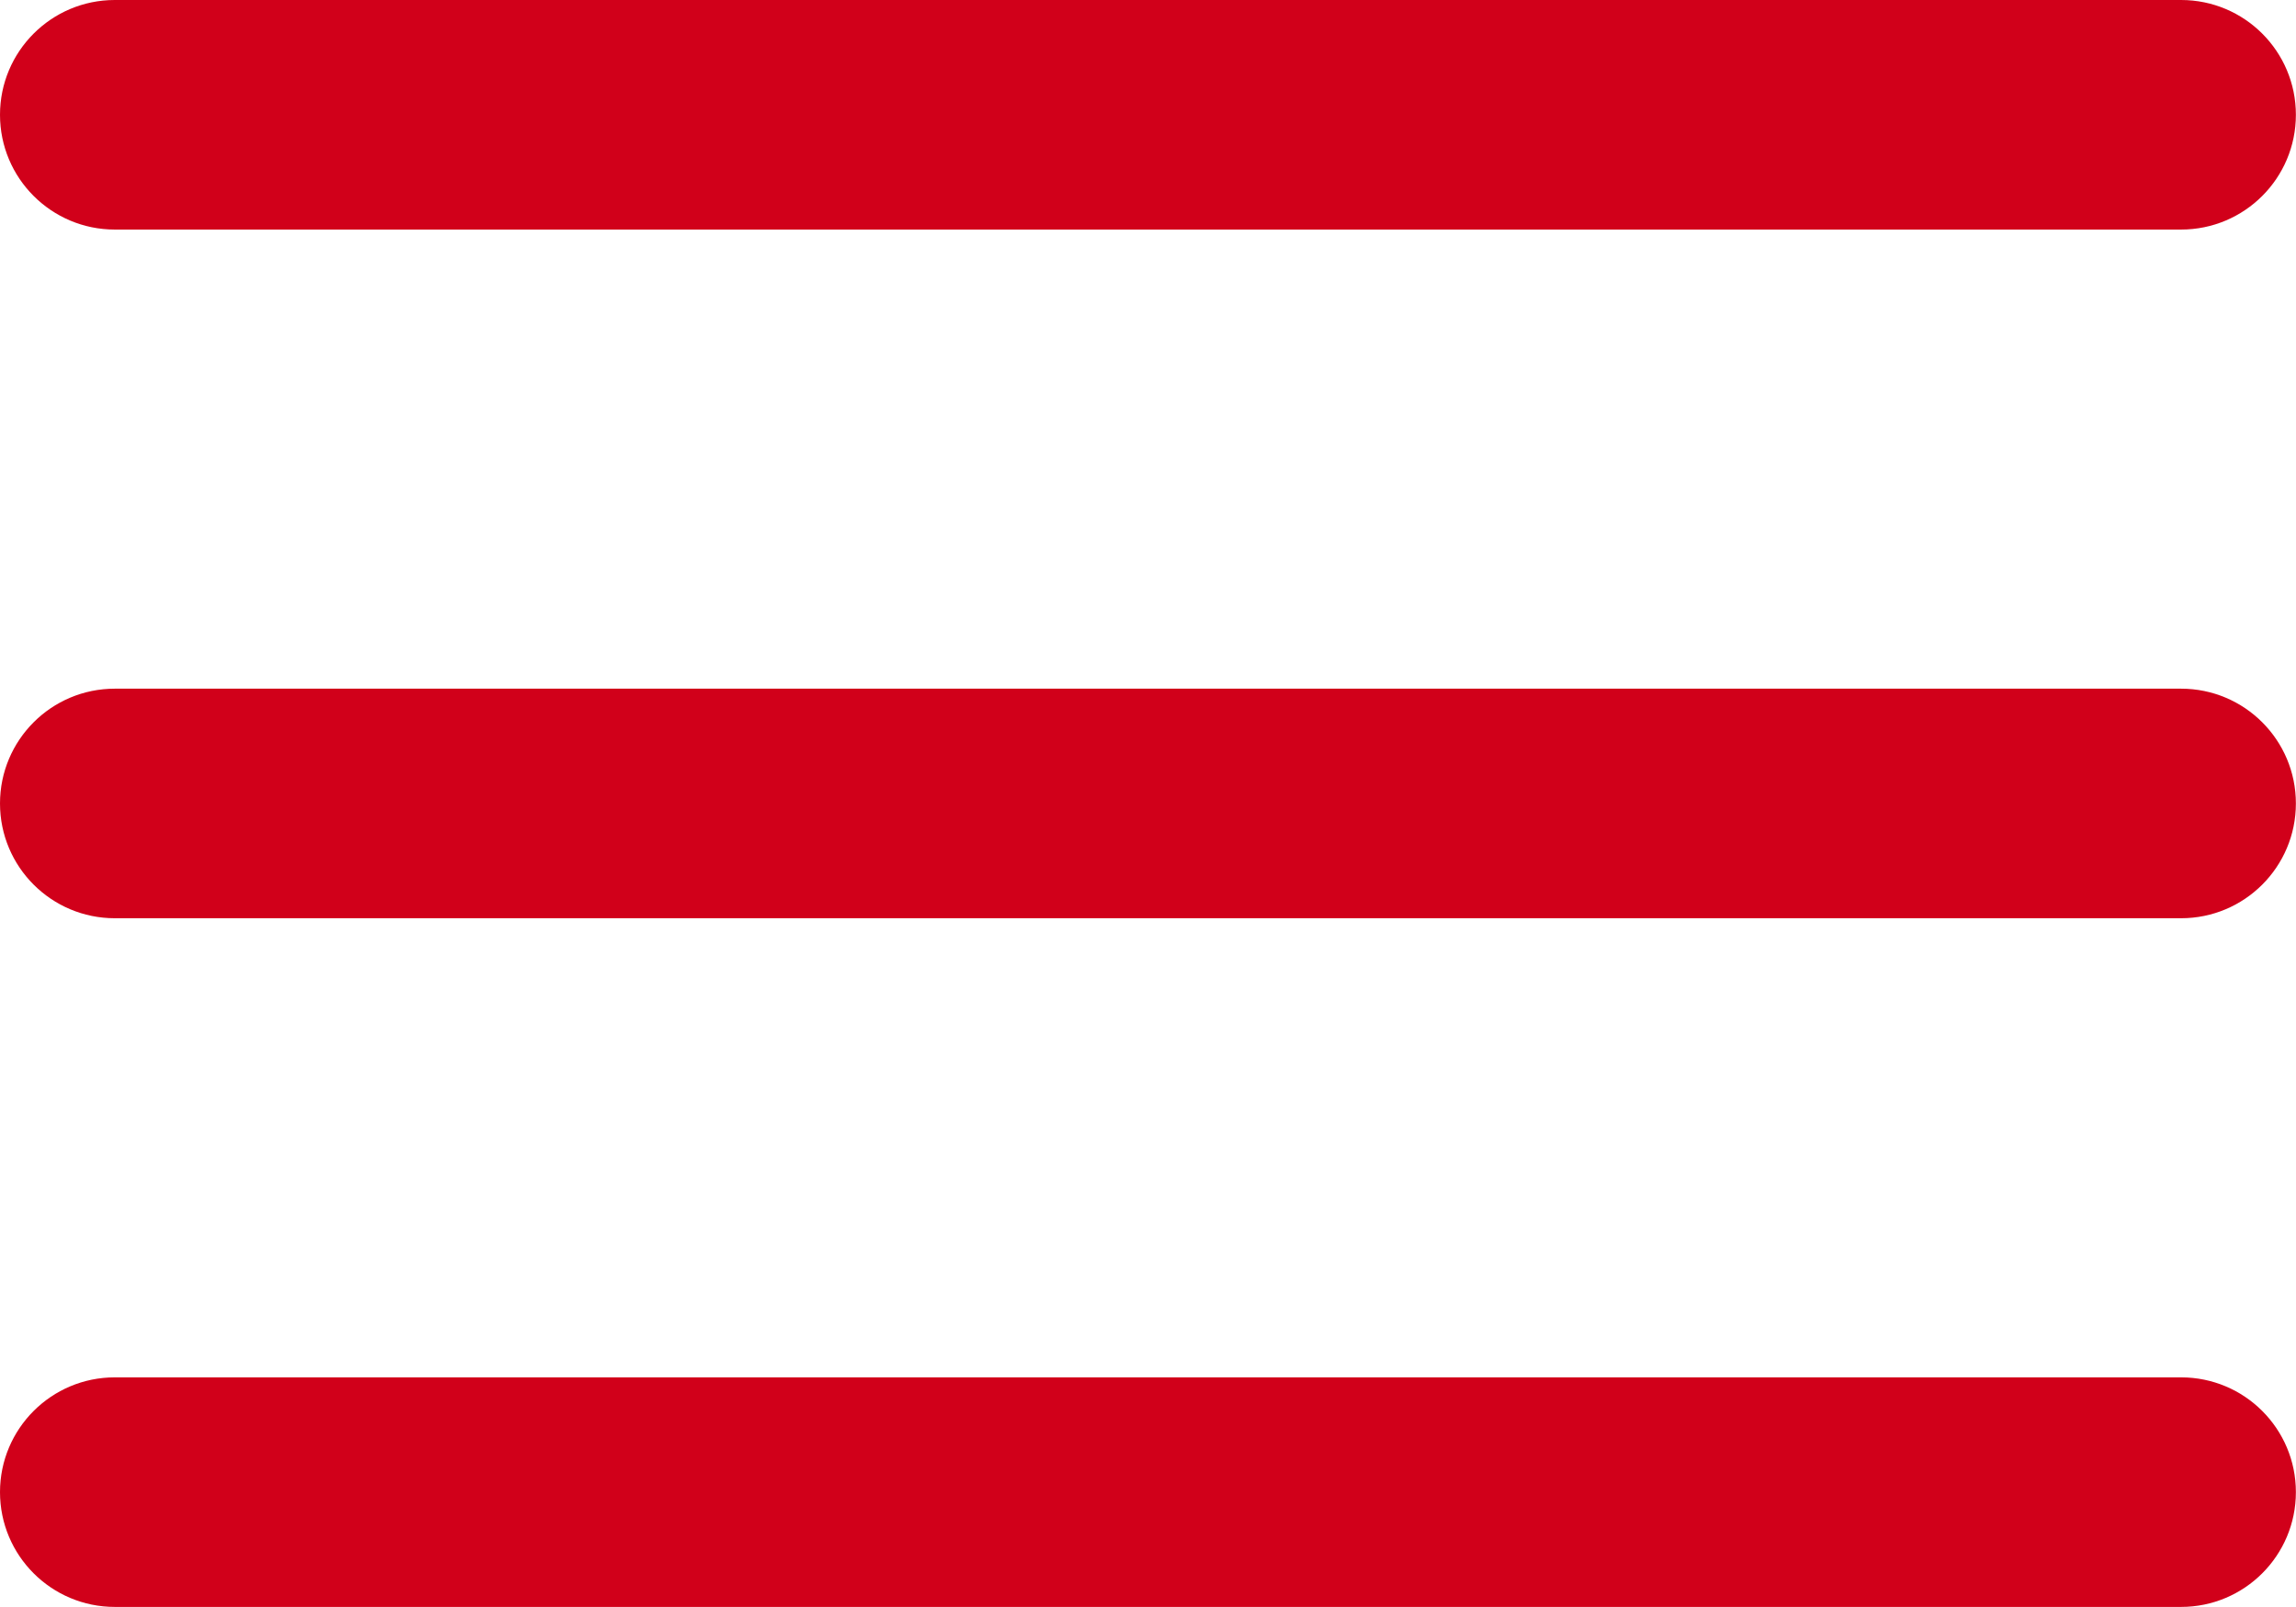
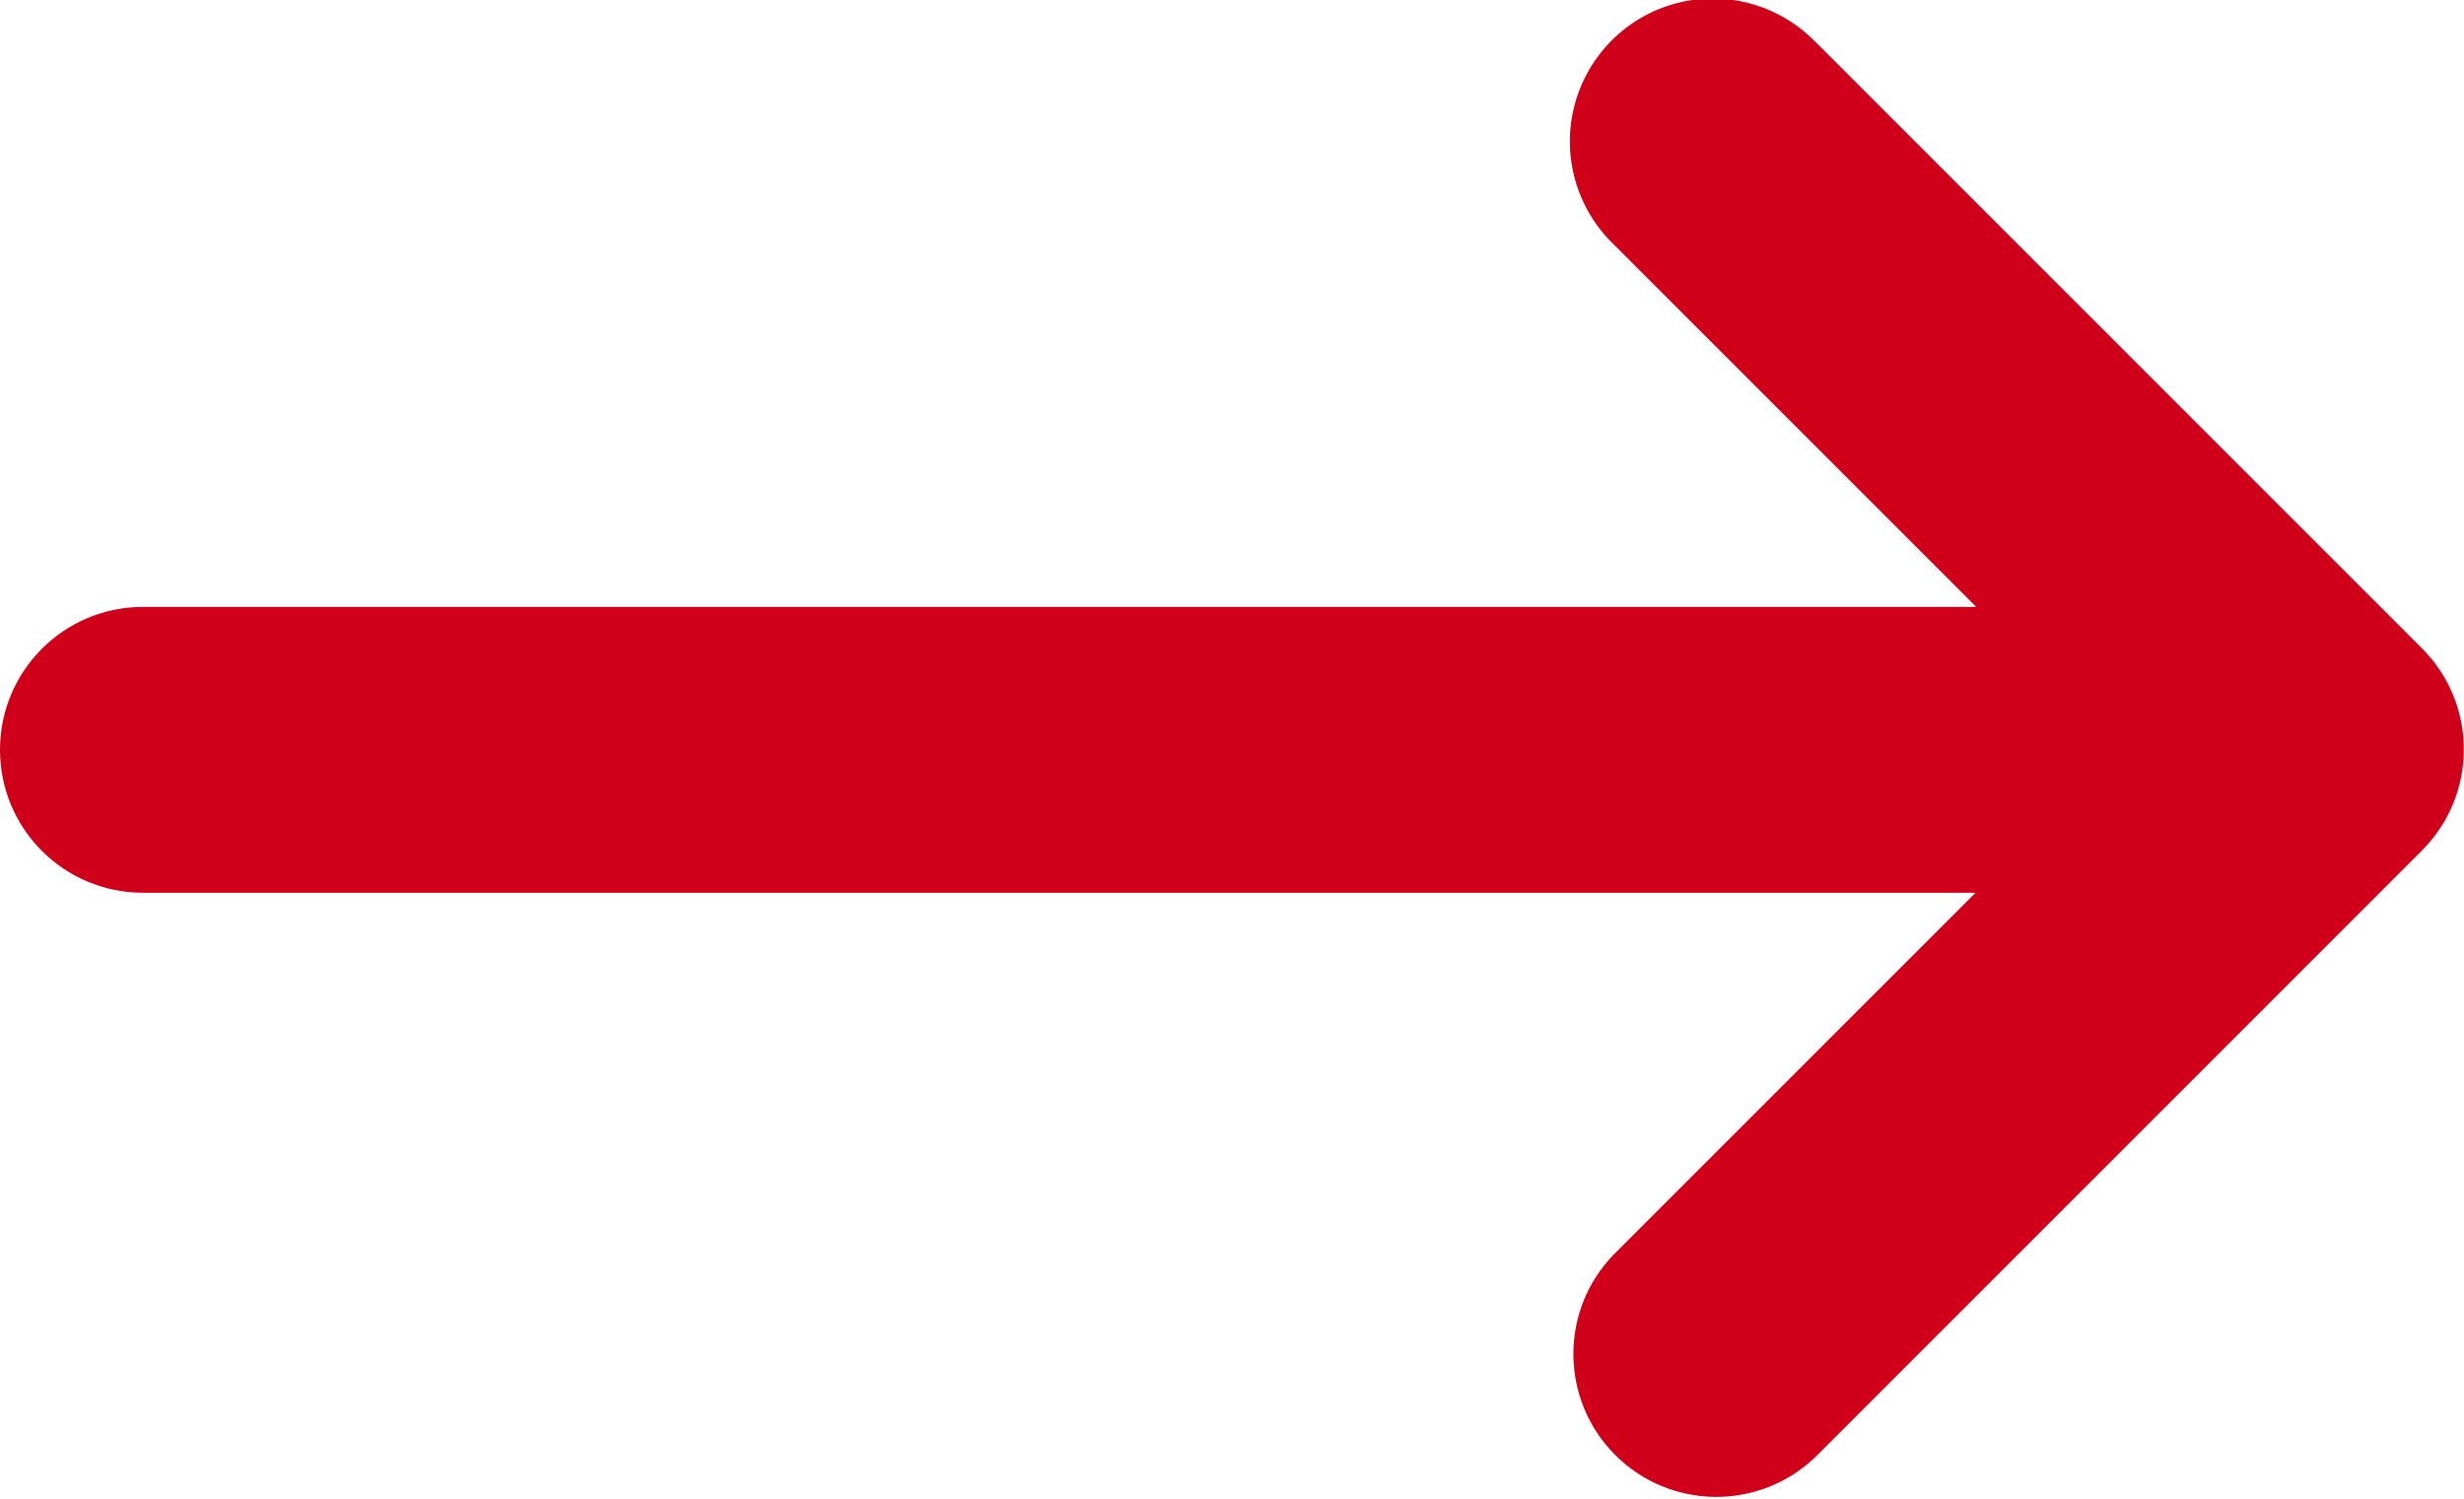
- <svg xmlns="http://www.w3.org/2000/svg" width="20.001" height="14" viewBox="0 0 20.001 14">
-   <g id="Nav_Icon" data-name="Nav Icon" transform="translate(-40 -63)">
-     <path id="Combined_Shape" data-name="Combined Shape" d="M41,77a1,1,0,1,1,0-2H59a1,1,0,0,1,0,2Zm0-6a1,1,0,1,1,0-2H59a1,1,0,1,1,0,2Zm0-6a1,1,0,1,1,0-2H59a1,1,0,0,1,0,2Z" fill="#d1001a" />
+ <svg xmlns="http://www.w3.org/2000/svg" width="17.241" height="10.486" viewBox="0 0 17.241 10.486">
+   <g id="Back_Icon" data-name="Back Icon" transform="translate(532.24 75.486) rotate(180)">
+     <path id="Combined_Shape" data-name="Combined Shape" d="M519.536,75.192l-4.243-4.243a1,1,0,0,1,0-1.414l4.243-4.243a1,1,0,0,1,1.414,1.414l-2.533,2.533H531.24a1,1,0,0,1,0,2H518.412l2.538,2.538a1,1,0,1,1-1.414,1.414Z" fill="#d1001a" />
  </g>
</svg>
